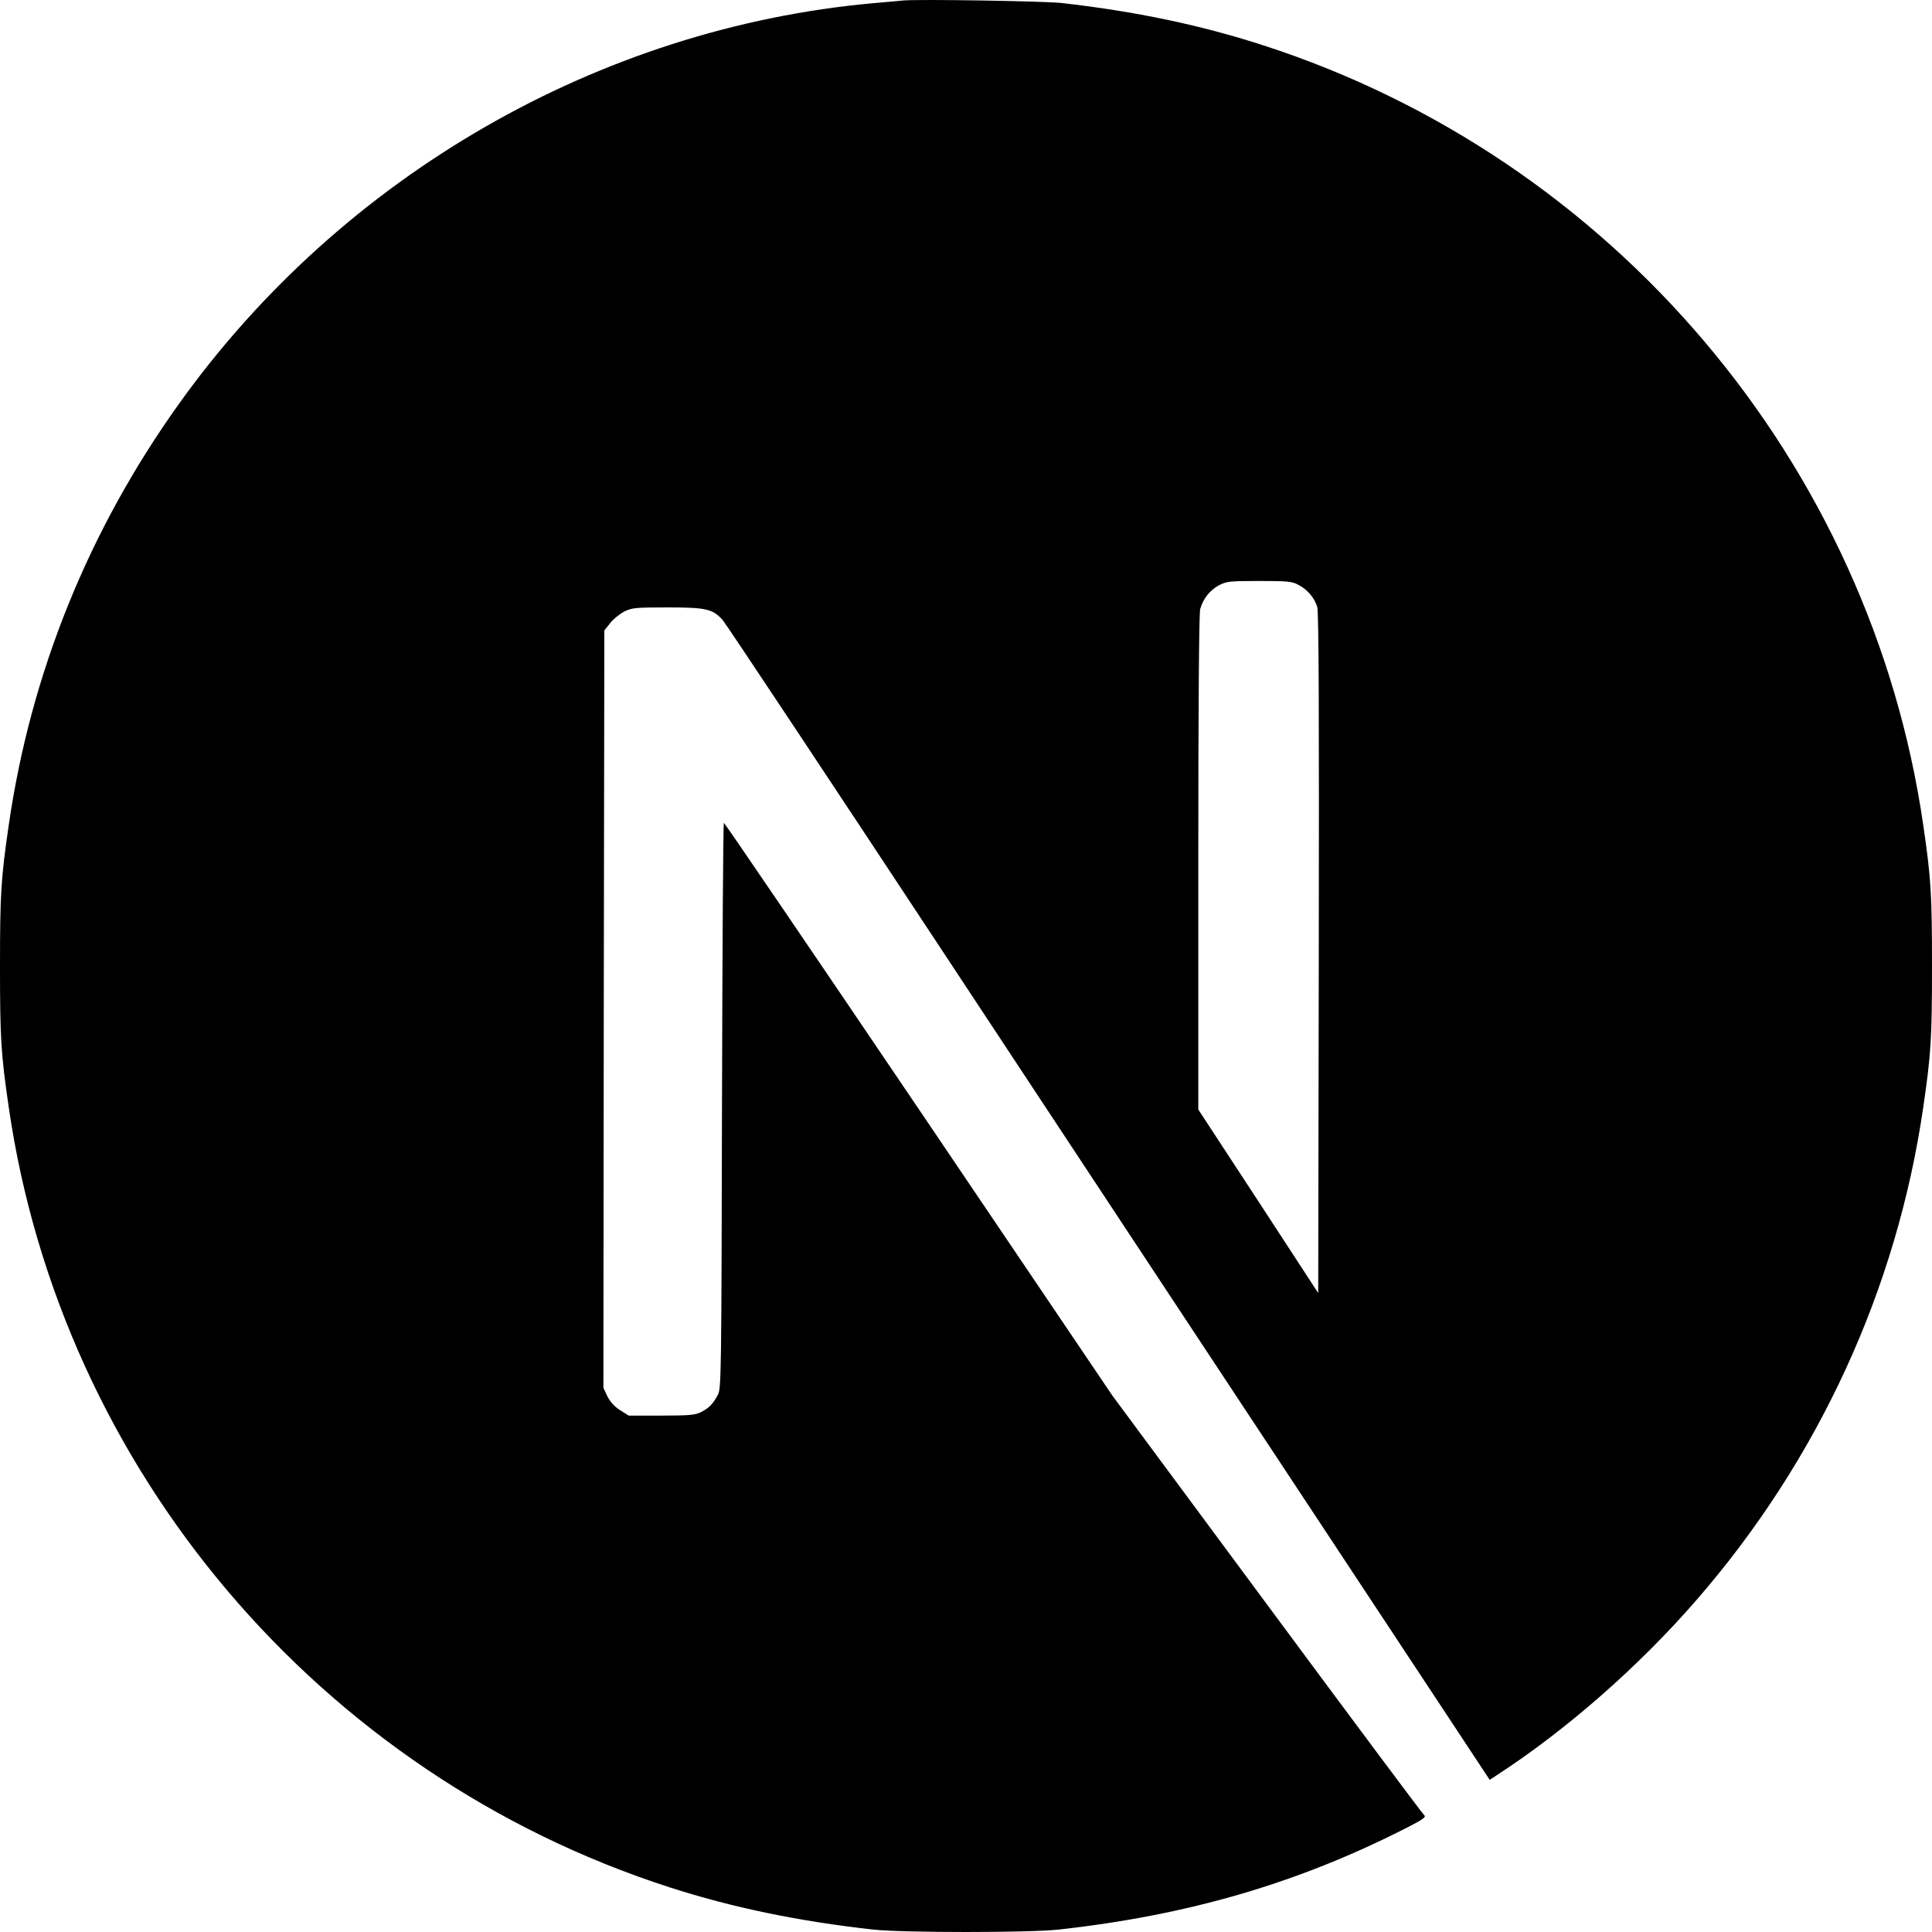
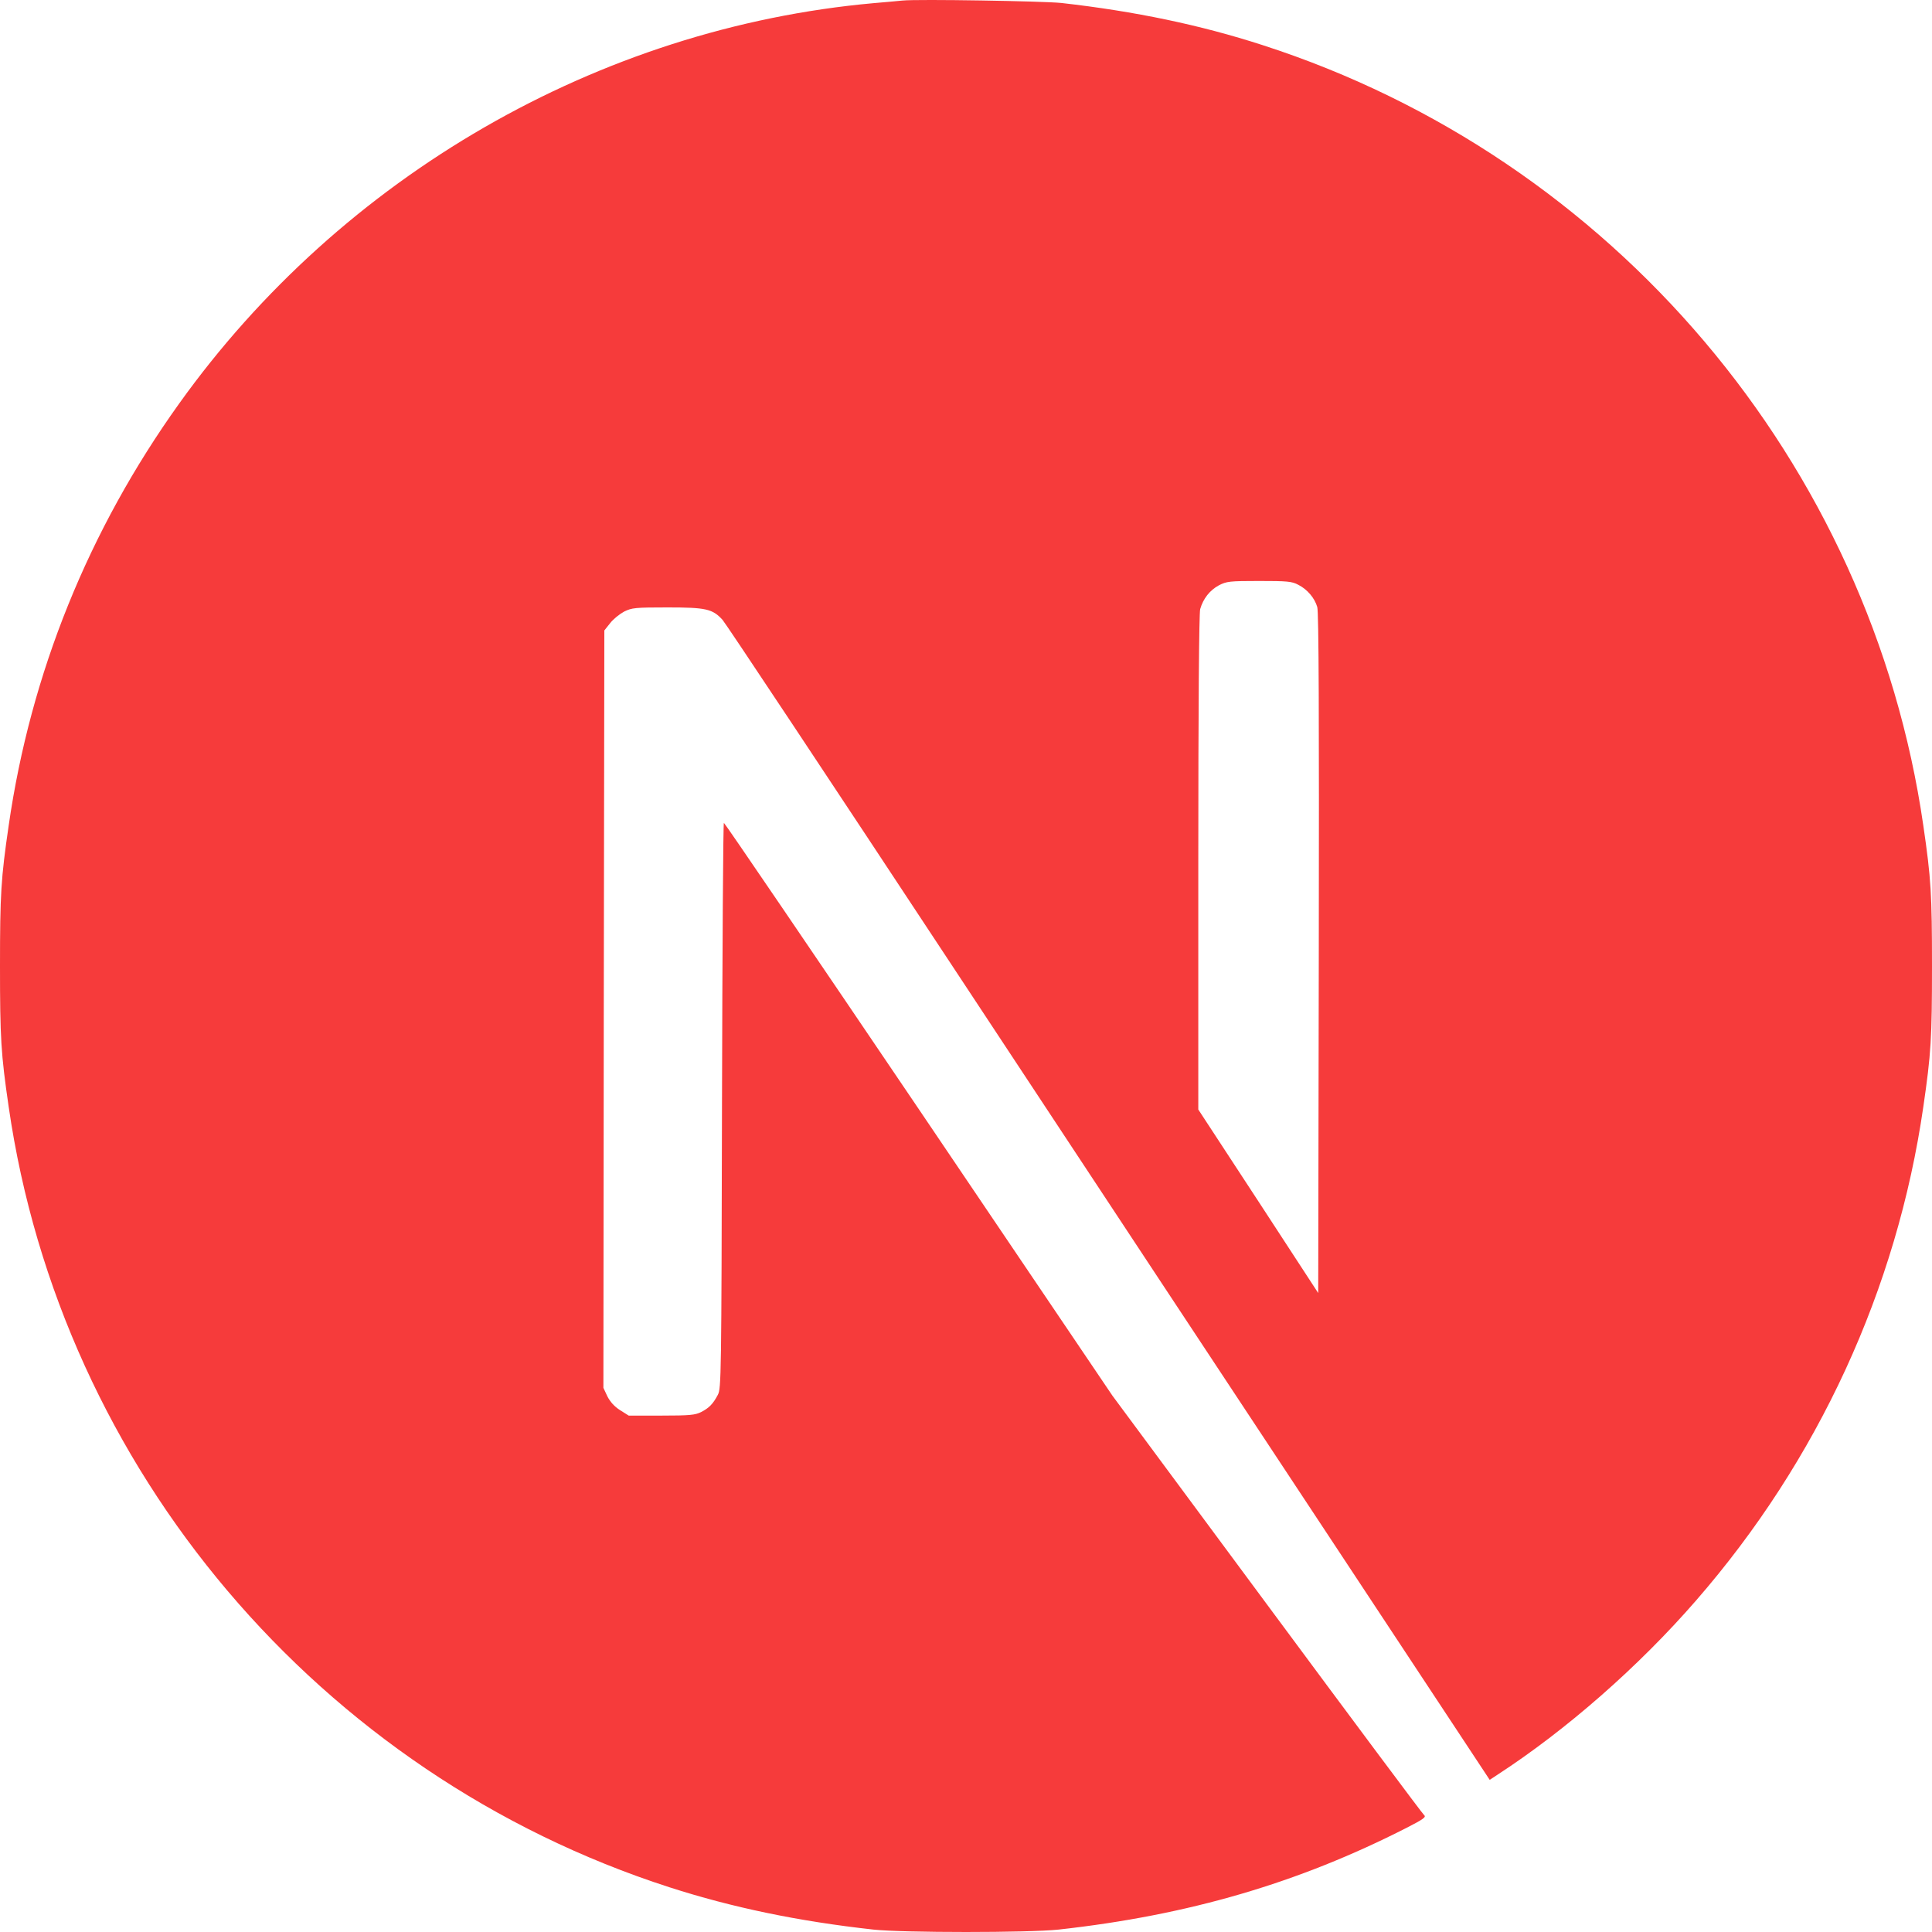
<svg xmlns="http://www.w3.org/2000/svg" width="256px" height="256px" viewBox="0 0 256 256" version="1.1" preserveAspectRatio="xMidYMid">
  <g>
-     <path d="M119.617,0.069 C119.066,0.119 117.315,0.294 115.738,0.419 C79.378,3.697 45.319,23.313 23.748,53.463 C11.736,70.227 4.054,89.243 1.151,109.385 C0.125,116.415 0,118.492 0,128.025 C0,137.558 0.125,139.635 1.151,146.666 C8.108,194.73 42.316,235.114 88.712,250.076 C97.02,252.754 105.778,254.58 115.738,255.681 C119.617,256.106 136.383,256.106 140.262,255.681 C157.454,253.779 172.018,249.526 186.382,242.195 C188.584,241.069 189.01,240.769 188.709,240.518 C188.509,240.368 179.125,227.783 167.864,212.57 L147.394,184.922 L121.744,146.966 C107.63,126.098 96.019,109.034 95.919,109.034 C95.819,109.009 95.718,125.873 95.668,146.465 C95.593,182.52 95.568,183.971 95.118,184.822 C94.467,186.048 93.967,186.549 92.916,187.099 C92.115,187.499 91.414,187.574 87.636,187.574 L83.306,187.574 L82.155,186.849 C81.404,186.373 80.854,185.748 80.479,185.022 L79.953,183.896 L80.003,133.73 L80.078,83.538 L80.854,82.562 C81.254,82.037 82.105,81.361 82.706,81.036 C83.732,80.536 84.132,80.486 88.461,80.486 C93.566,80.486 94.417,80.686 95.743,82.137 C96.119,82.537 110.007,103.455 126.624,128.651 C143.24,153.846 165.962,188.25 177.123,205.139 L197.393,235.84 L198.419,235.164 C207.503,229.259 217.112,220.852 224.719,212.095 C240.91,193.504 251.345,170.836 254.849,146.666 C255.875,139.635 256,137.558 256,128.025 C256,118.492 255.875,116.415 254.849,109.385 C247.892,61.32 213.684,20.936 167.288,5.974 C159.105,3.322 150.397,1.495 140.637,0.394 C138.235,0.144 121.694,-0.131 119.617,0.069 L119.617,0.069 Z M172.018,77.483 C173.219,78.084 174.195,79.235 174.545,80.436 C174.746,81.086 174.796,94.998 174.746,126.349 L174.671,171.336 L166.738,159.176 L158.78,147.016 L158.78,114.314 C158.78,93.171 158.88,81.286 159.03,80.711 C159.431,79.31 160.307,78.209 161.508,77.558 C162.534,77.033 162.909,76.983 166.838,76.983 C170.542,76.983 171.192,77.033 172.018,77.483 Z" fill="#000000" />
+     <path d="M119.617,0.069 C119.066,0.119 117.315,0.294 115.738,0.419 C79.378,3.697 45.319,23.313 23.748,53.463 C11.736,70.227 4.054,89.243 1.151,109.385 C0.125,116.415 0,118.492 0,128.025 C0,137.558 0.125,139.635 1.151,146.666 C8.108,194.73 42.316,235.114 88.712,250.076 C97.02,252.754 105.778,254.58 115.738,255.681 C119.617,256.106 136.383,256.106 140.262,255.681 C157.454,253.779 172.018,249.526 186.382,242.195 C188.584,241.069 189.01,240.769 188.709,240.518 C188.509,240.368 179.125,227.783 167.864,212.57 L147.394,184.922 L121.744,146.966 C107.63,126.098 96.019,109.034 95.919,109.034 C95.819,109.009 95.718,125.873 95.668,146.465 C95.593,182.52 95.568,183.971 95.118,184.822 C94.467,186.048 93.967,186.549 92.916,187.099 C92.115,187.499 91.414,187.574 87.636,187.574 L83.306,187.574 L82.155,186.849 C81.404,186.373 80.854,185.748 80.479,185.022 L79.953,183.896 L80.003,133.73 L80.078,83.538 L80.854,82.562 C81.254,82.037 82.105,81.361 82.706,81.036 C83.732,80.536 84.132,80.486 88.461,80.486 C93.566,80.486 94.417,80.686 95.743,82.137 C96.119,82.537 110.007,103.455 126.624,128.651 C143.24,153.846 165.962,188.25 177.123,205.139 L197.393,235.84 L198.419,235.164 C207.503,229.259 217.112,220.852 224.719,212.095 C240.91,193.504 251.345,170.836 254.849,146.666 C255.875,139.635 256,137.558 256,128.025 C256,118.492 255.875,116.415 254.849,109.385 C247.892,61.32 213.684,20.936 167.288,5.974 C159.105,3.322 150.397,1.495 140.637,0.394 C138.235,0.144 121.694,-0.131 119.617,0.069 L119.617,0.069 Z M172.018,77.483 C173.219,78.084 174.195,79.235 174.545,80.436 C174.746,81.086 174.796,94.998 174.746,126.349 L174.671,171.336 L166.738,159.176 L158.78,147.016 L158.78,114.314 C158.78,93.171 158.88,81.286 159.03,80.711 C159.431,79.31 160.307,78.209 161.508,77.558 C162.534,77.033 162.909,76.983 166.838,76.983 C170.542,76.983 171.192,77.033 172.018,77.483 Z" fill="#f63b3b" />
  </g>
</svg>
